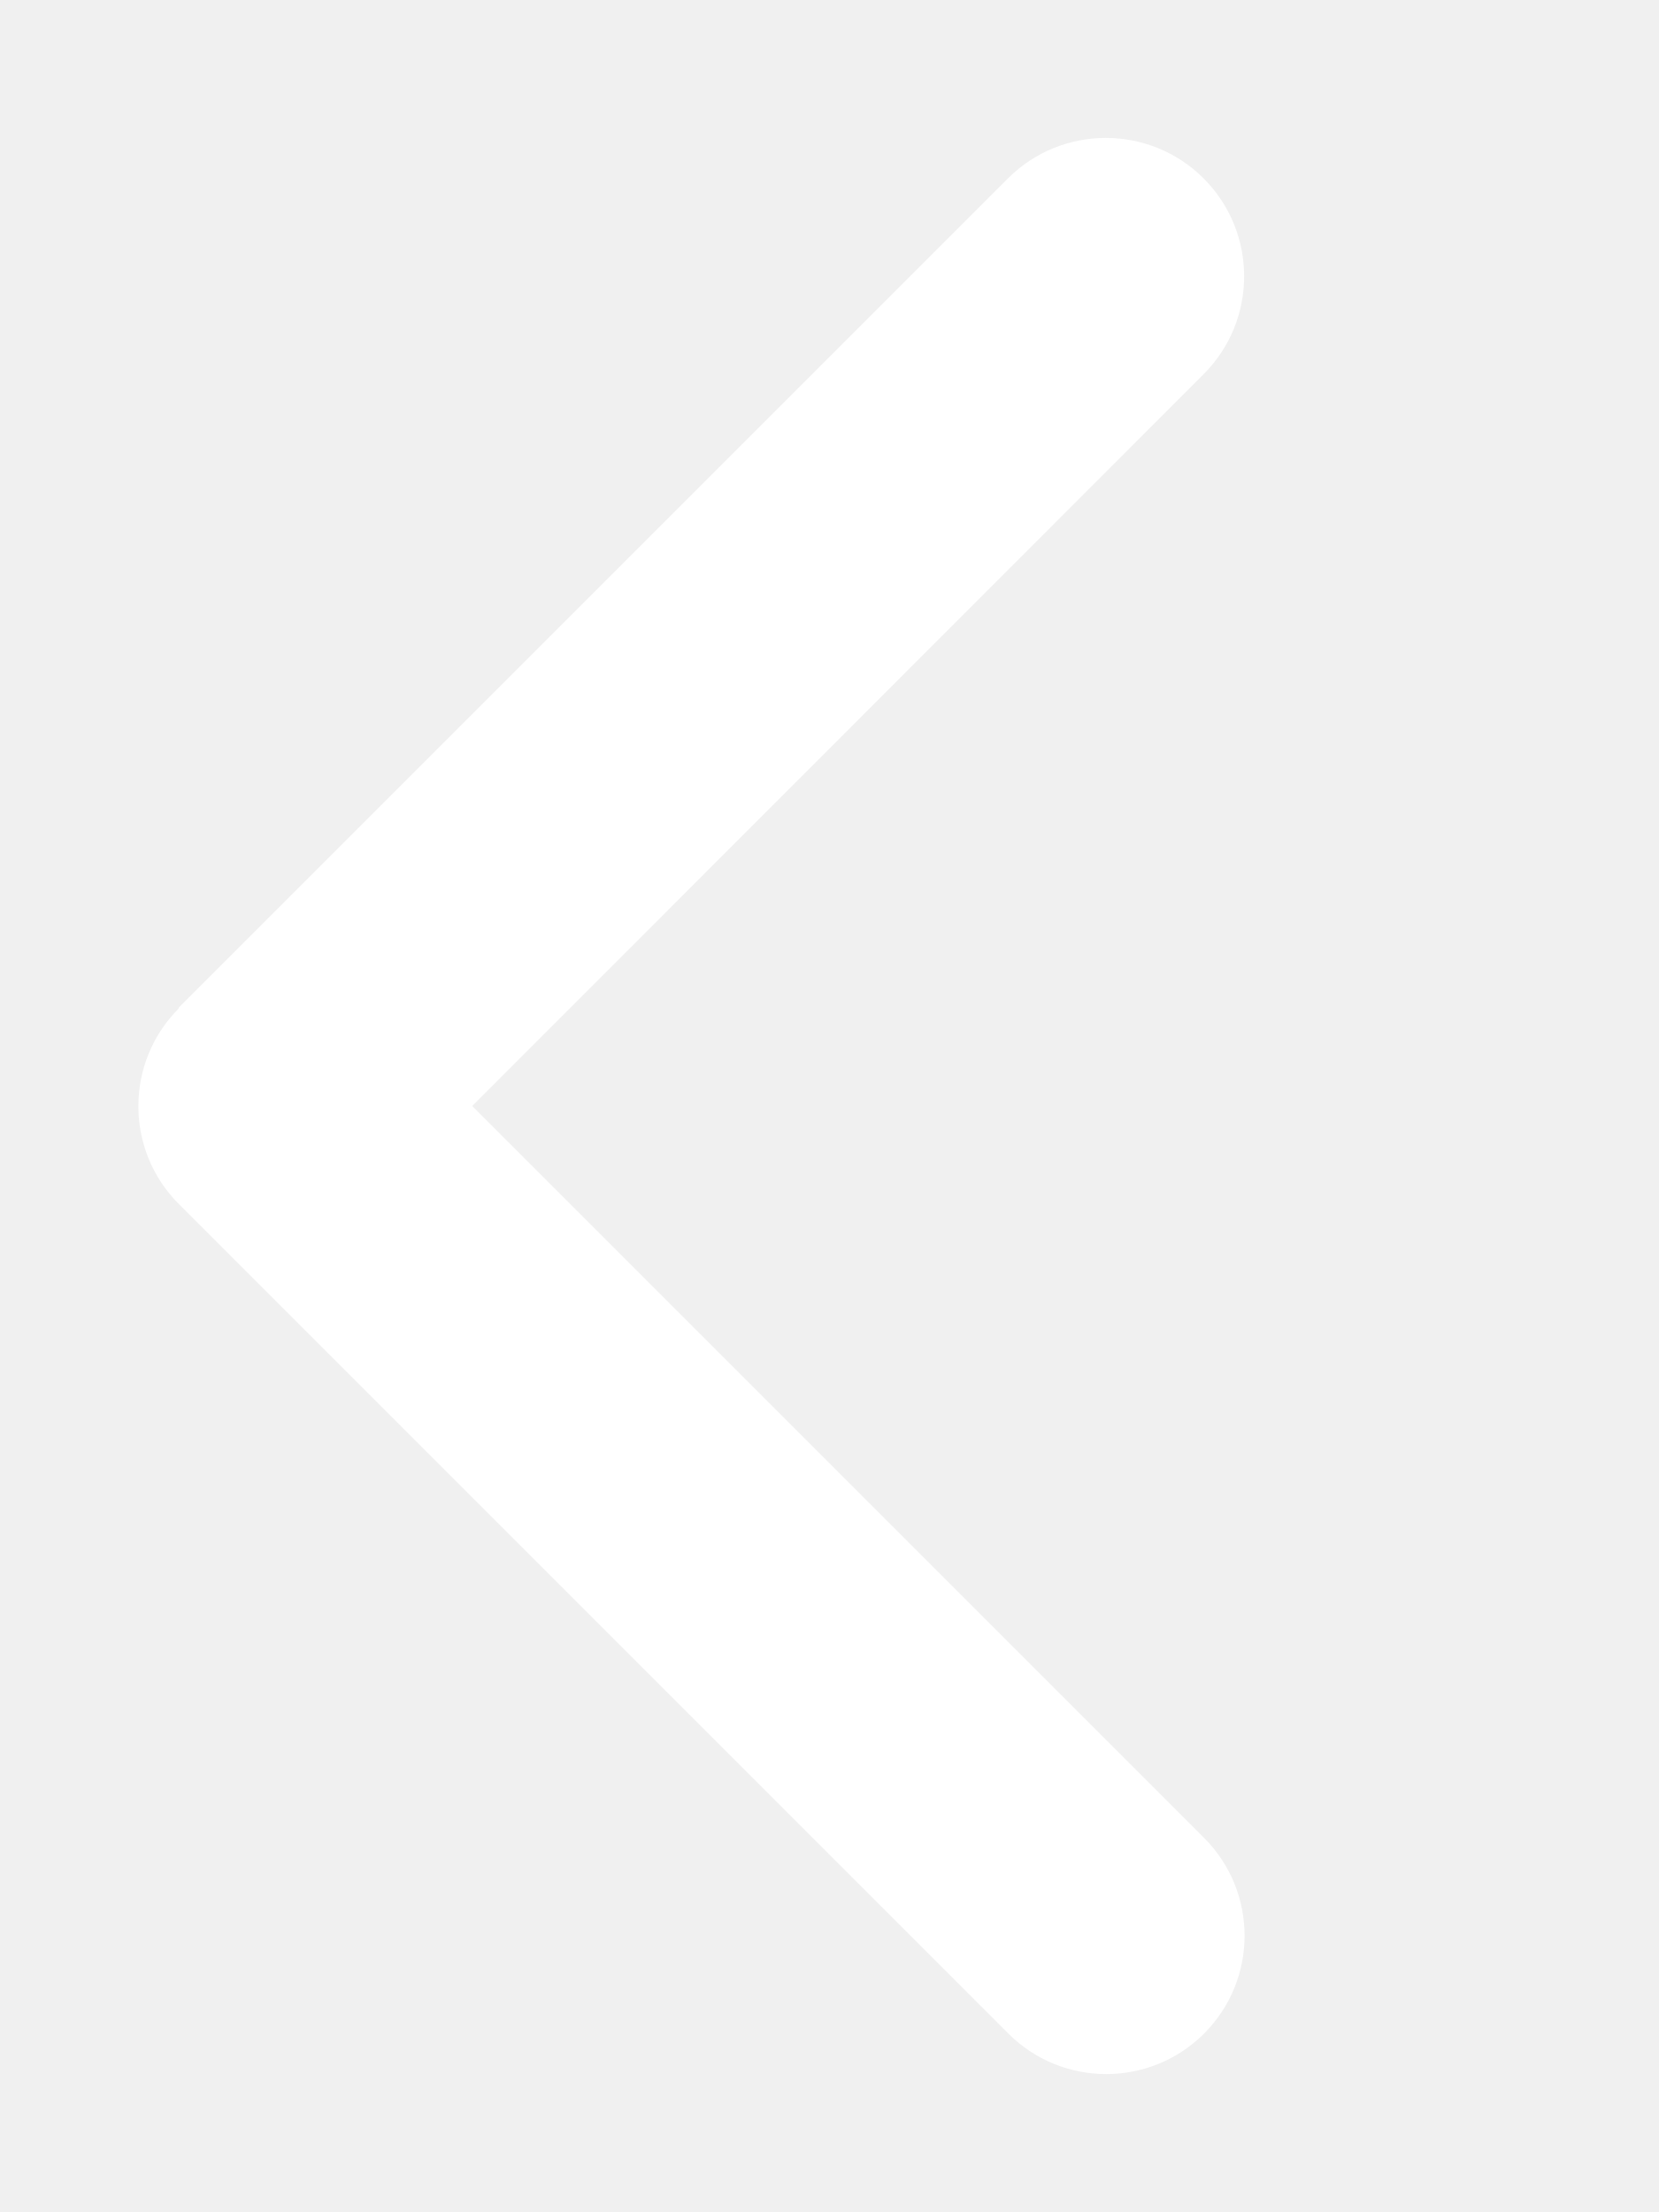
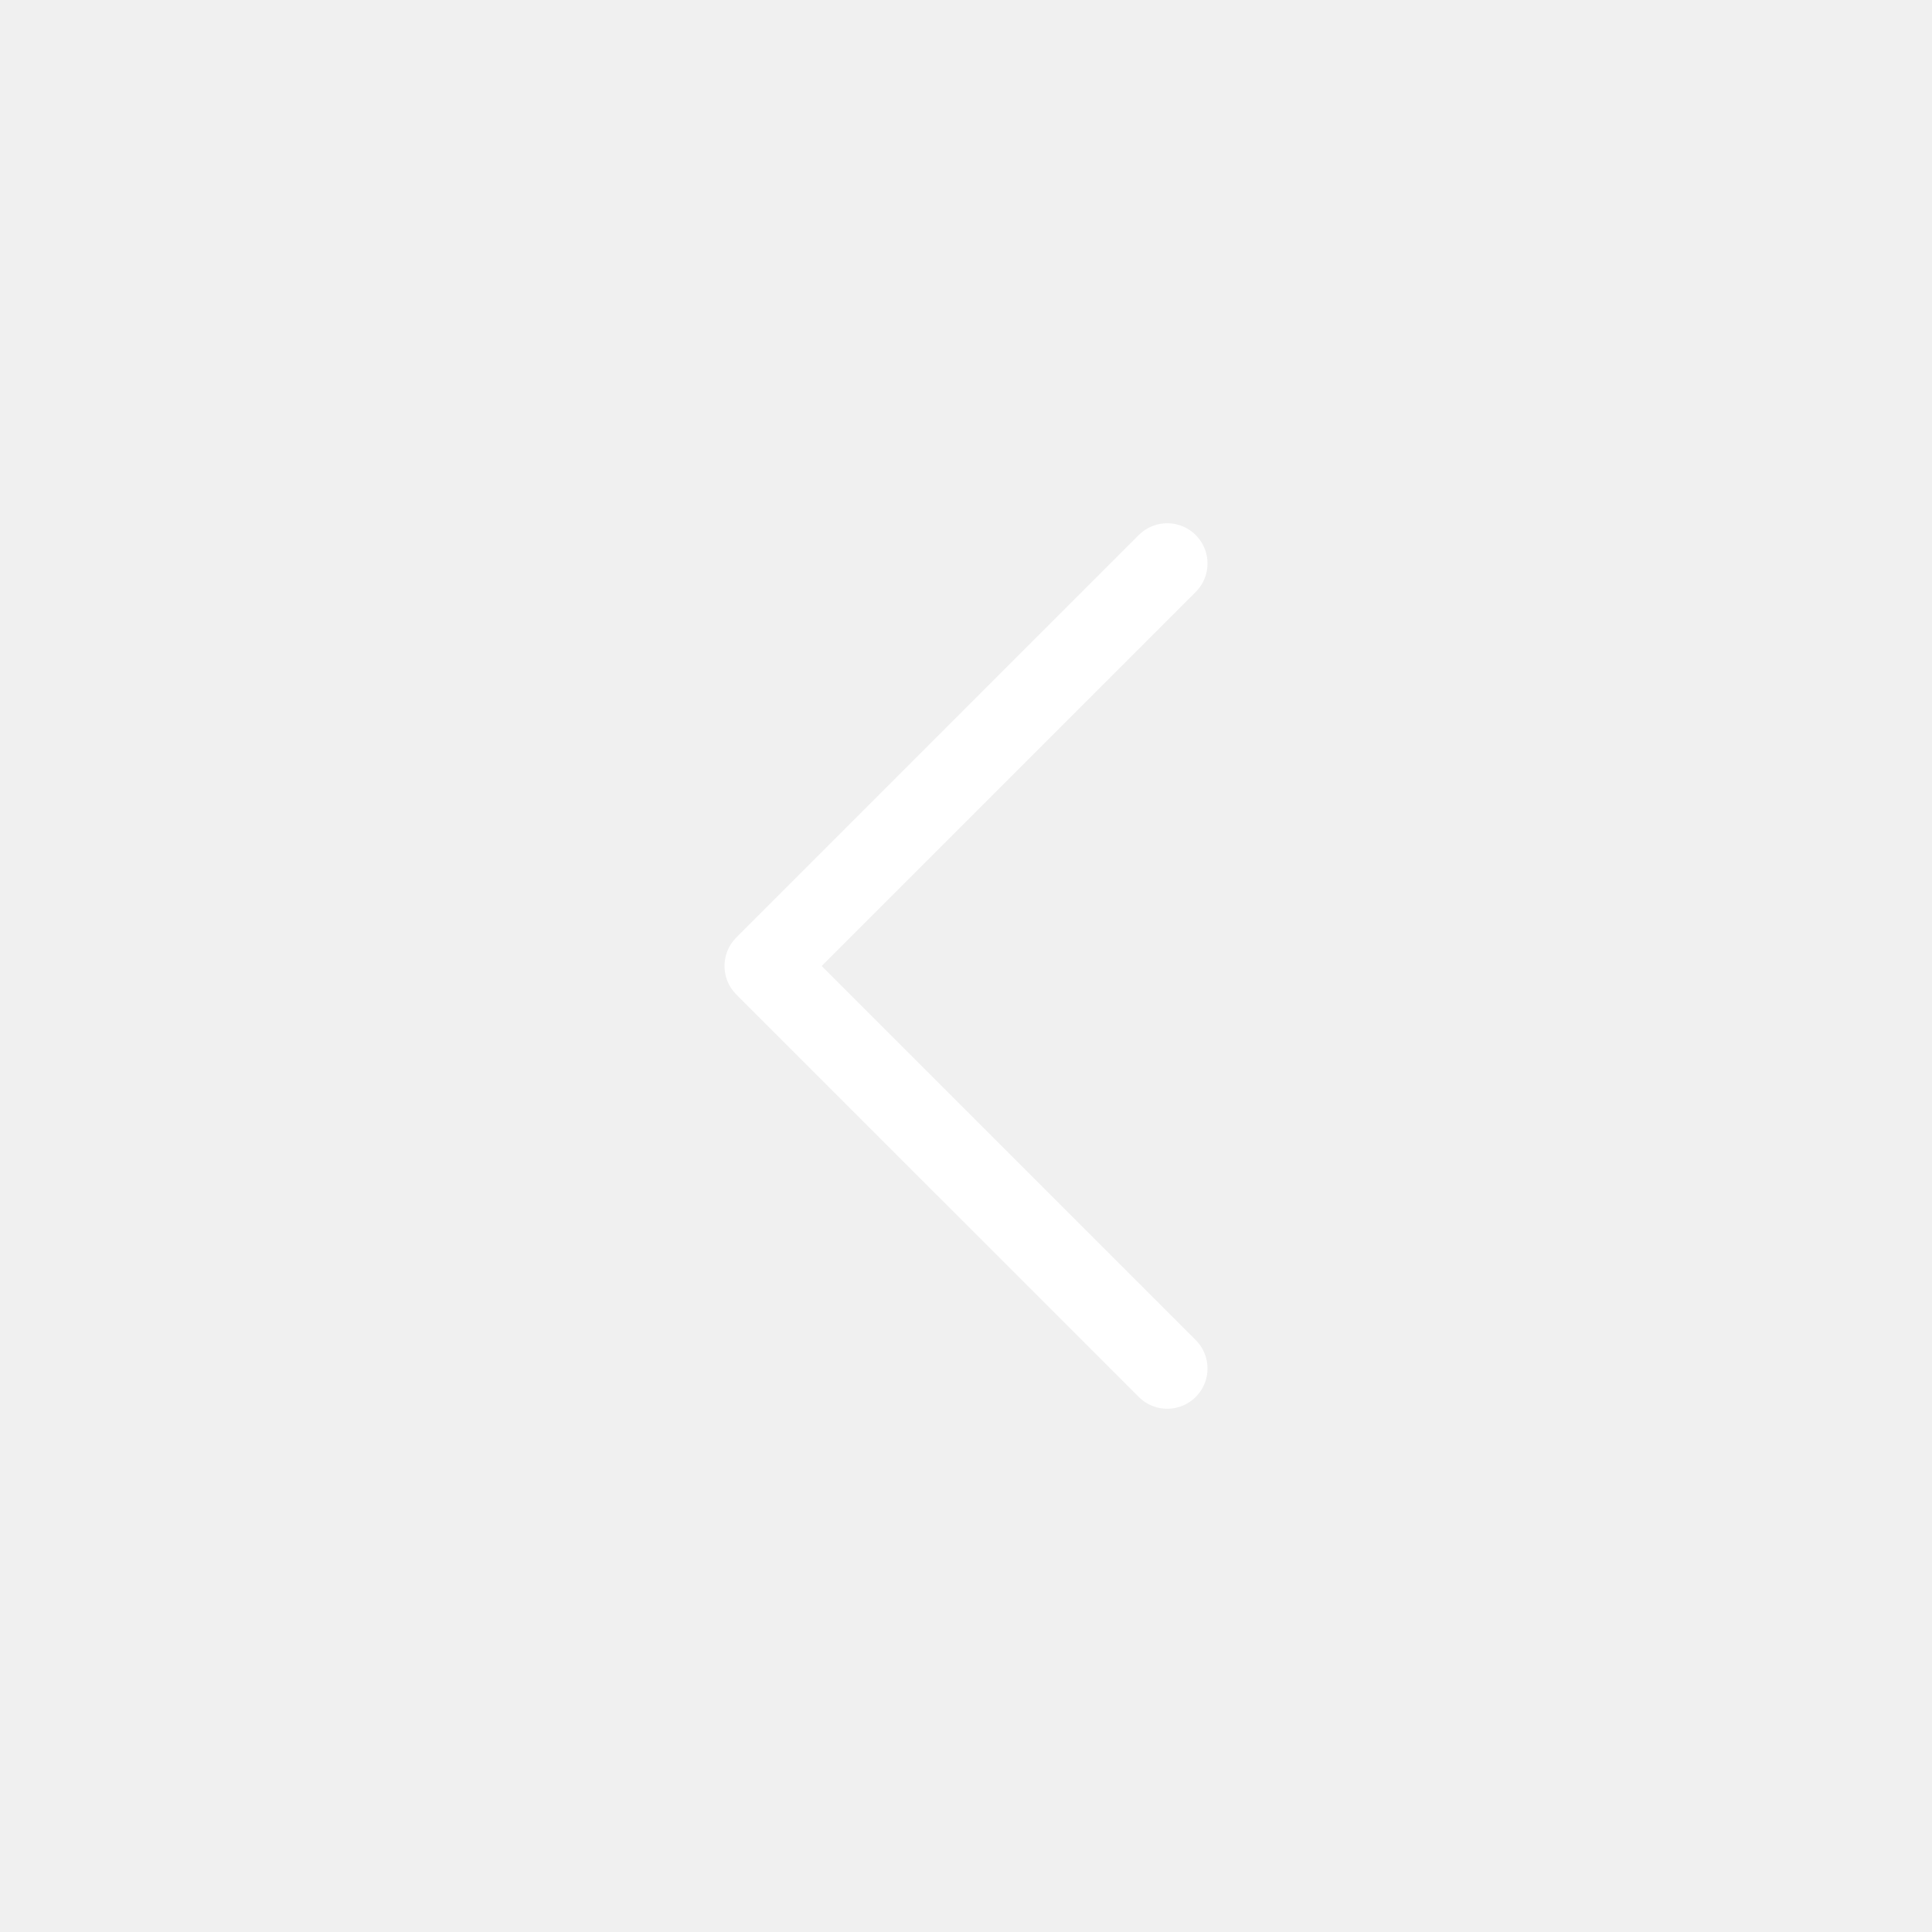
- <svg xmlns="http://www.w3.org/2000/svg" viewBox="0 0 384 512">
-   <path d="M41.4 233.4c-12.5 12.5-12.5 32.8 0 45.3l192 192c12.5 12.5 32.8 12.5 45.3 0s12.5-32.8 0-45.3L109.3 256 278.6 86.6c12.5-12.5 12.5-32.8 0-45.3s-32.8-12.5-45.3 0l-192 192z" fill="#ffffff" />
+ <svg xmlns="http://www.w3.org/2000/svg" width="800px" height="800px" viewBox="0 0 24 24" fill="none">
+   <rect width="24" height="24" />
+   <path d="M14.5 17L9.5 12L14.5 7" stroke="#FFFFFF" stroke-linecap="round" stroke-linejoin="round" />
</svg>
